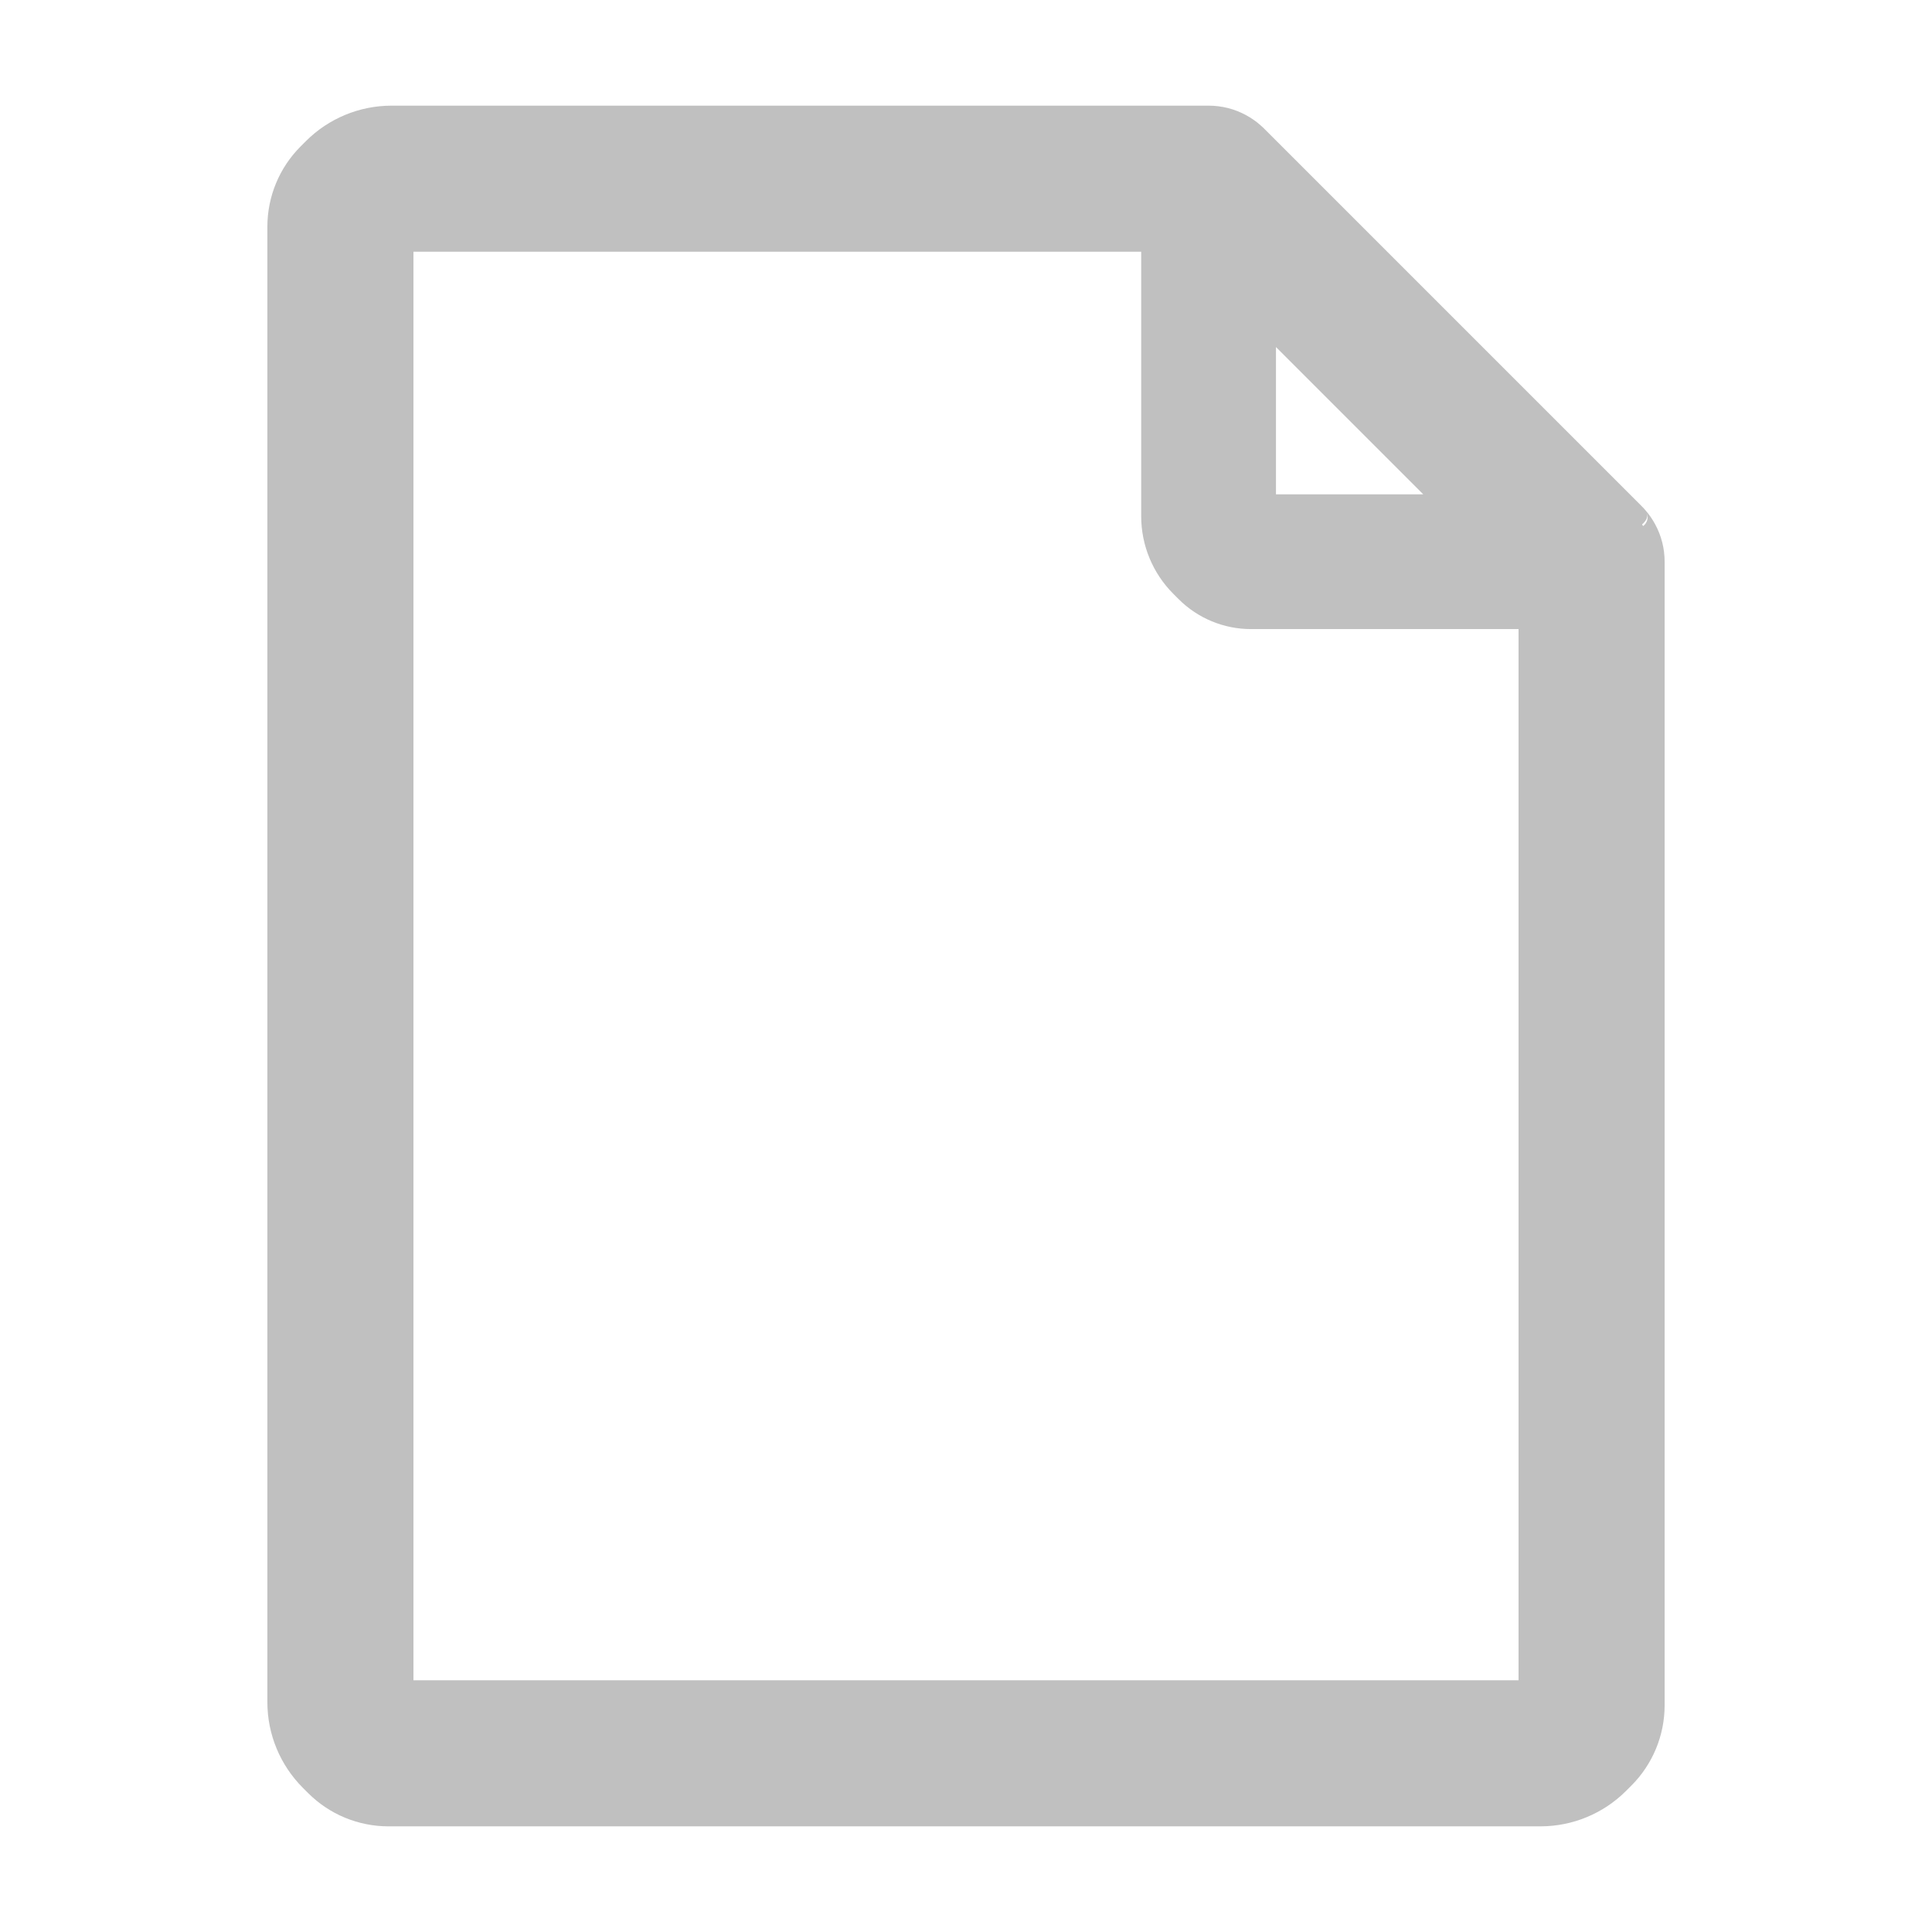
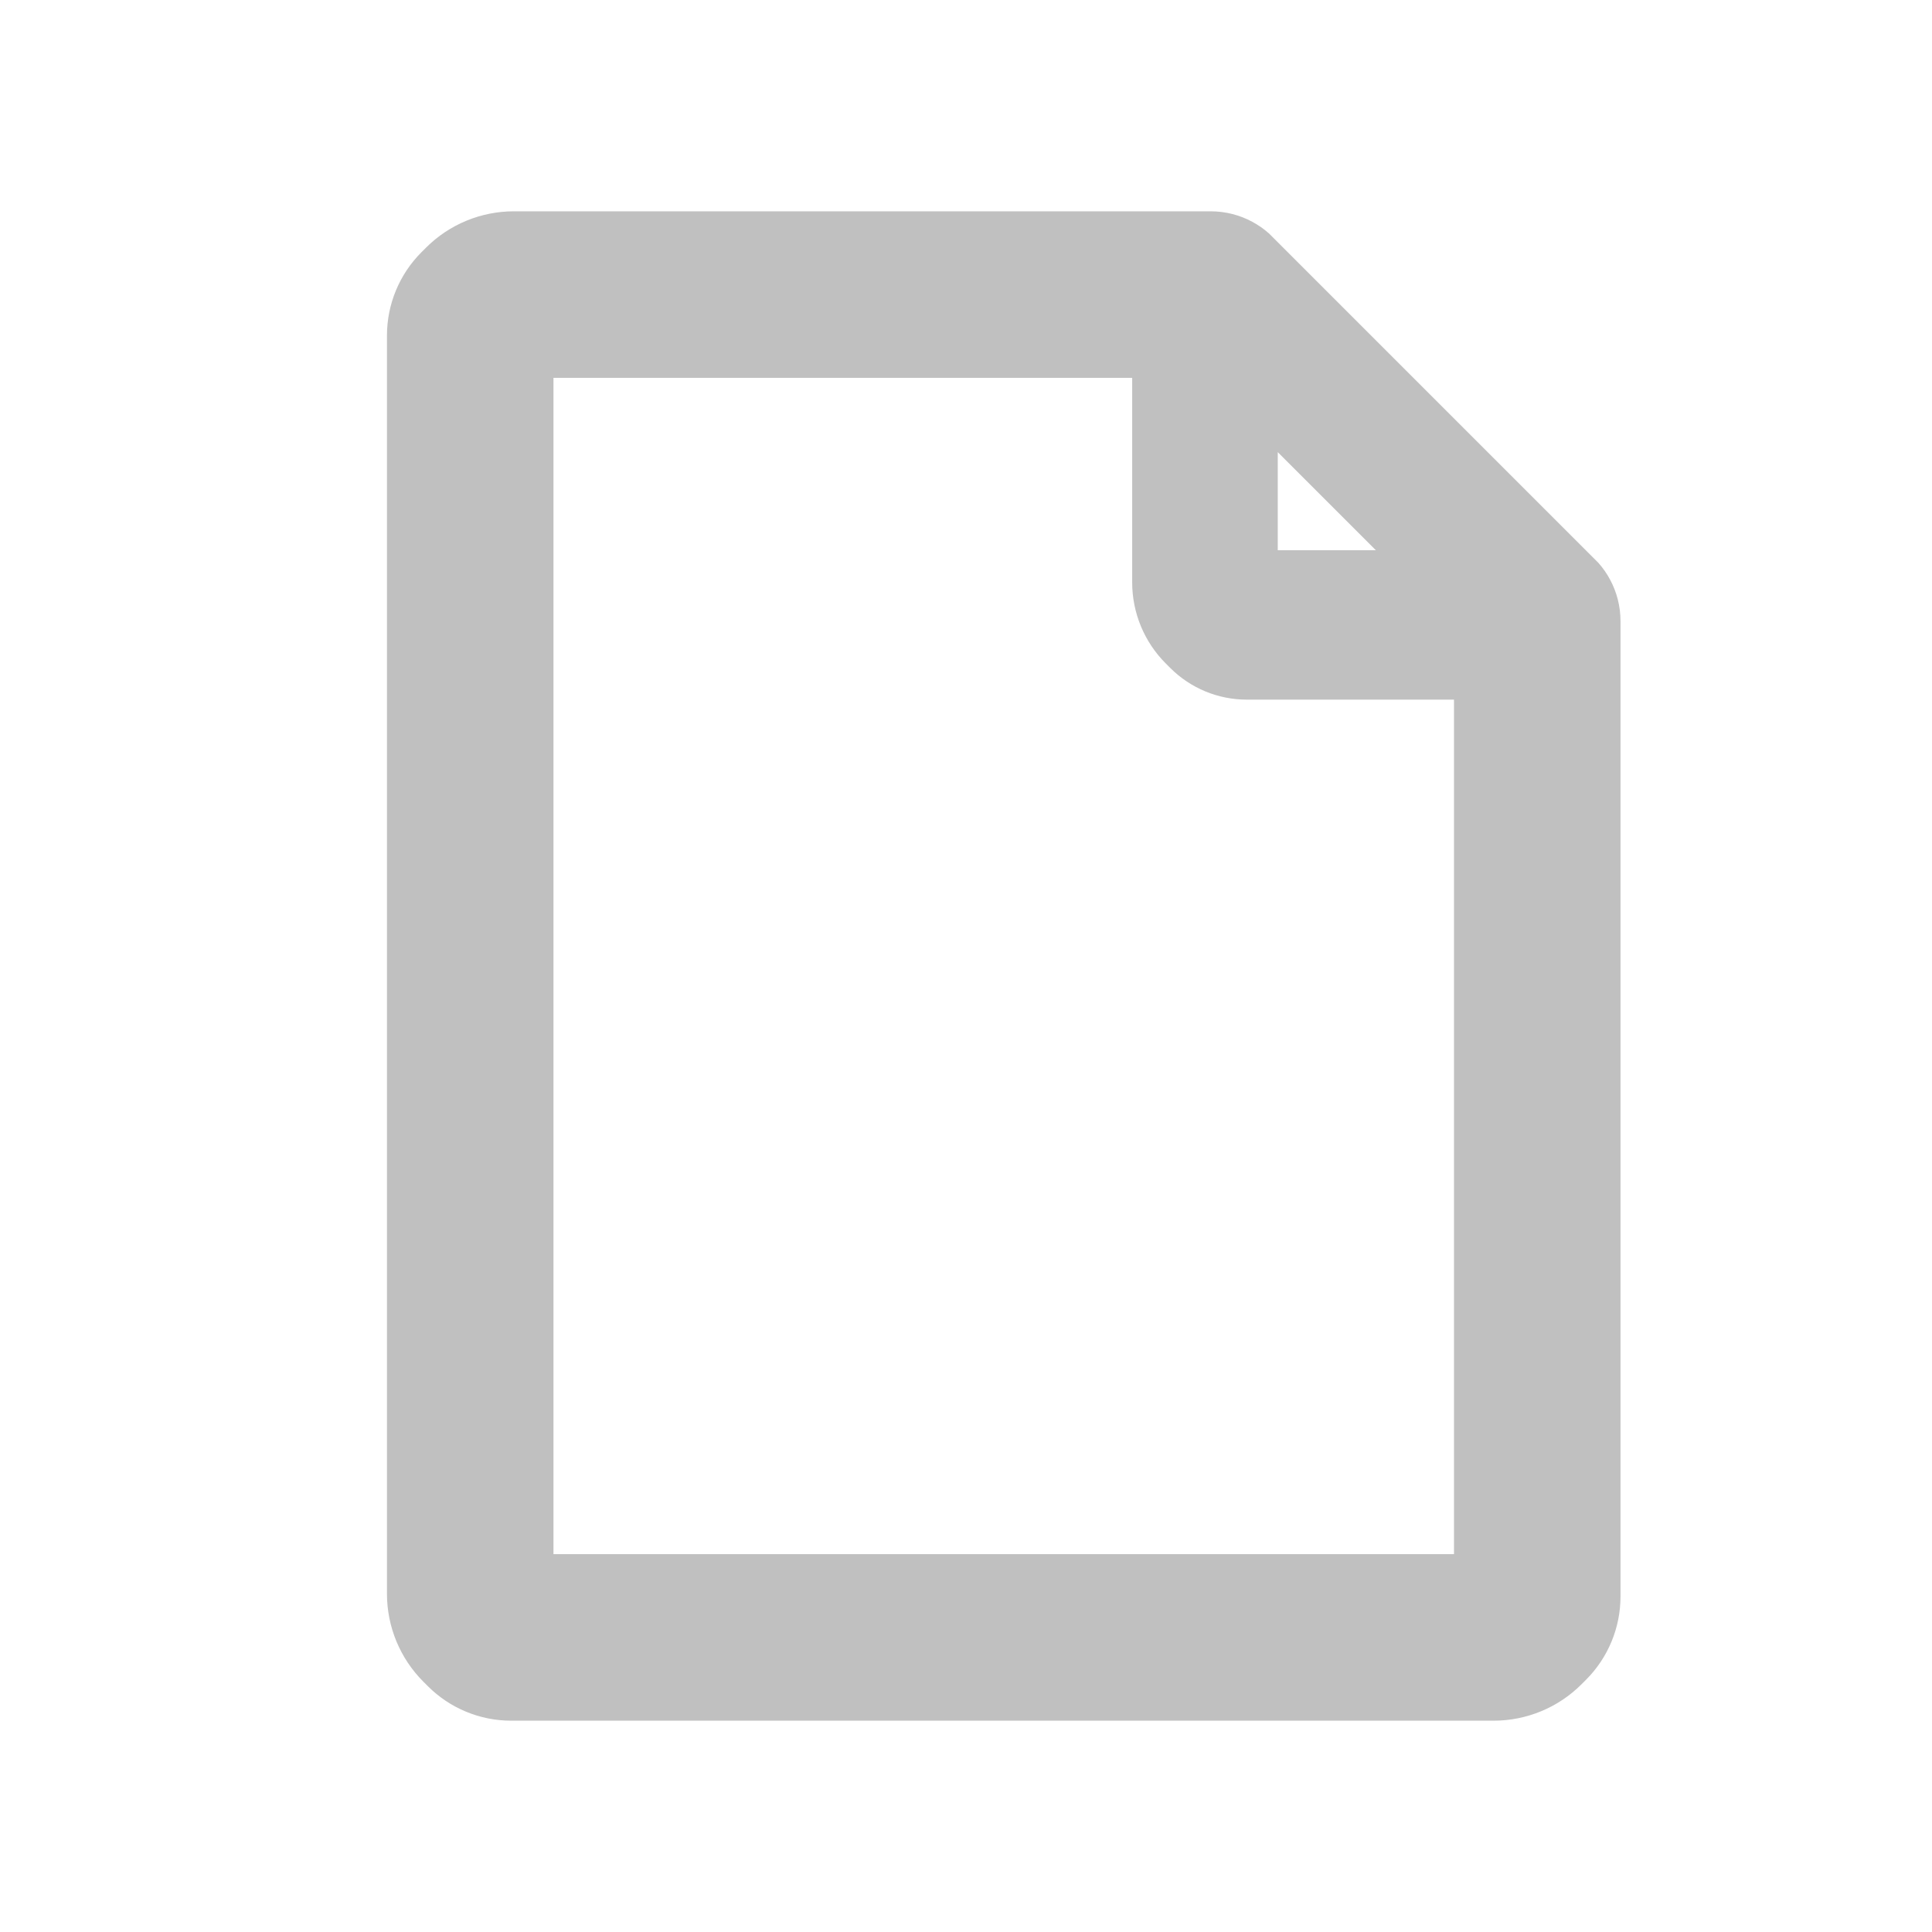
<svg xmlns="http://www.w3.org/2000/svg" width="100%" height="100%" viewBox="0 0 512 512" version="1.1" xml:space="preserve" style="fill-rule:evenodd;clip-rule:evenodd;stroke-linejoin:round;stroke-miterlimit:2;">
-   <path d="M334.107,33.245c0.002,0.001 0.004,0.003 0.005,0.005c0.01,0.008 0.02,0.018 0.03,0.027c0.045,0.037 0.091,0.077 0.138,0.12l0.325,0.299c0.021,0.019 0.043,0.039 0.064,0.059l0.311,0.298c0.019,0.018 0.038,0.036 0.056,0.054c-0,0 99.995,99.996 100,100c0.034,0.035 0.068,0.071 0.102,0.108c0.023,0.025 0.044,0.049 0.065,0.074l0.269,0.269c0.053,0.053 0.106,0.109 0.157,0.168c0.008,0.009 0.238,0.275 0.238,0.275c0.011,0.012 0.022,0.025 0.033,0.037c1.108,1.231 2.022,2.574 2.77,3.968c1.586,2.939 2.473,6.295 2.473,9.851l-0,303.061c-0,7.983 -3.171,15.639 -8.816,21.284l-1.397,1.396c-6.02,6.02 -14.184,9.402 -22.698,9.402l-305.293,-0c-7.983,-0 -15.639,-3.171 -21.283,-8.816l-1.397,-1.397c-6.02,-6.02 -9.402,-14.184 -9.402,-22.698l0,-391.007c0,-7.983 3.171,-15.639 8.816,-21.284l1.397,-1.396c6.02,-6.02 14.184,-9.402 22.698,-9.402l216.518,-0c3.556,-0 6.912,0.887 9.851,2.473c1.395,0.748 2.739,1.663 3.97,2.772Zm101.336,106.169c0.402,-0.301 0.73,-0.705 0.942,-1.183c0.333,-0.75 0.338,-1.586 0.047,-2.322c0.443,1.224 -0.397,2.318 -1.268,3.069c0.095,0.144 0.188,0.29 0.279,0.436Zm-97.3,-8.414l39.028,-0l-39.028,-39.029l-0,39.029Zm-35.714,5.804l-0,-70.09l-192.858,0l0,378.572l292.858,-0l-0,-278.572l-70.918,0c-7.187,0 -14.08,-2.855 -19.163,-7.937l-1.396,-1.397c-5.458,-5.457 -8.523,-12.859 -8.523,-20.576Z" style="fill:#c0c0c0;" />
+   <path d="M336.33,61.901c0.054,0.046 87.151,87.14 87.223,87.223c0.015,0.017 0.028,0.032 0.039,0.044c1.231,1.375 2.251,2.87 3.086,4.423c1.775,3.293 2.772,7.051 2.772,11.035l0,258.458c0,8.282 -3.289,16.224 -9.145,22.08l-1.192,1.191c-6.176,6.175 -14.551,9.645 -23.286,9.645l-260.361,0c-8.282,0 -16.225,-3.29 -22.08,-9.146l-1.191,-1.191c-6.176,-6.176 -9.645,-14.551 -9.645,-23.286l-0,-333.461c-0,-8.282 3.289,-16.224 9.145,-22.08l1.192,-1.191c6.176,-6.175 14.551,-9.645 23.286,-9.645l184.652,0c3.983,0 7.741,0.997 11.034,2.773c1.572,0.843 3.084,1.878 4.471,3.128Zm-36.29,92.446l0,-54.22l-153.363,0l0,311.746c0,-0 238.646,-0 238.646,-0l-0,-226.463l-54.925,0c-7.603,0 -14.894,-3.02 -20.271,-8.396l-1.19,-1.191c-5.697,-5.696 -8.897,-13.422 -8.897,-21.476Zm38.579,-8.526l26,0l-26,-26l0,26Z" style="fill:#c0c0c0;" />
</svg>
